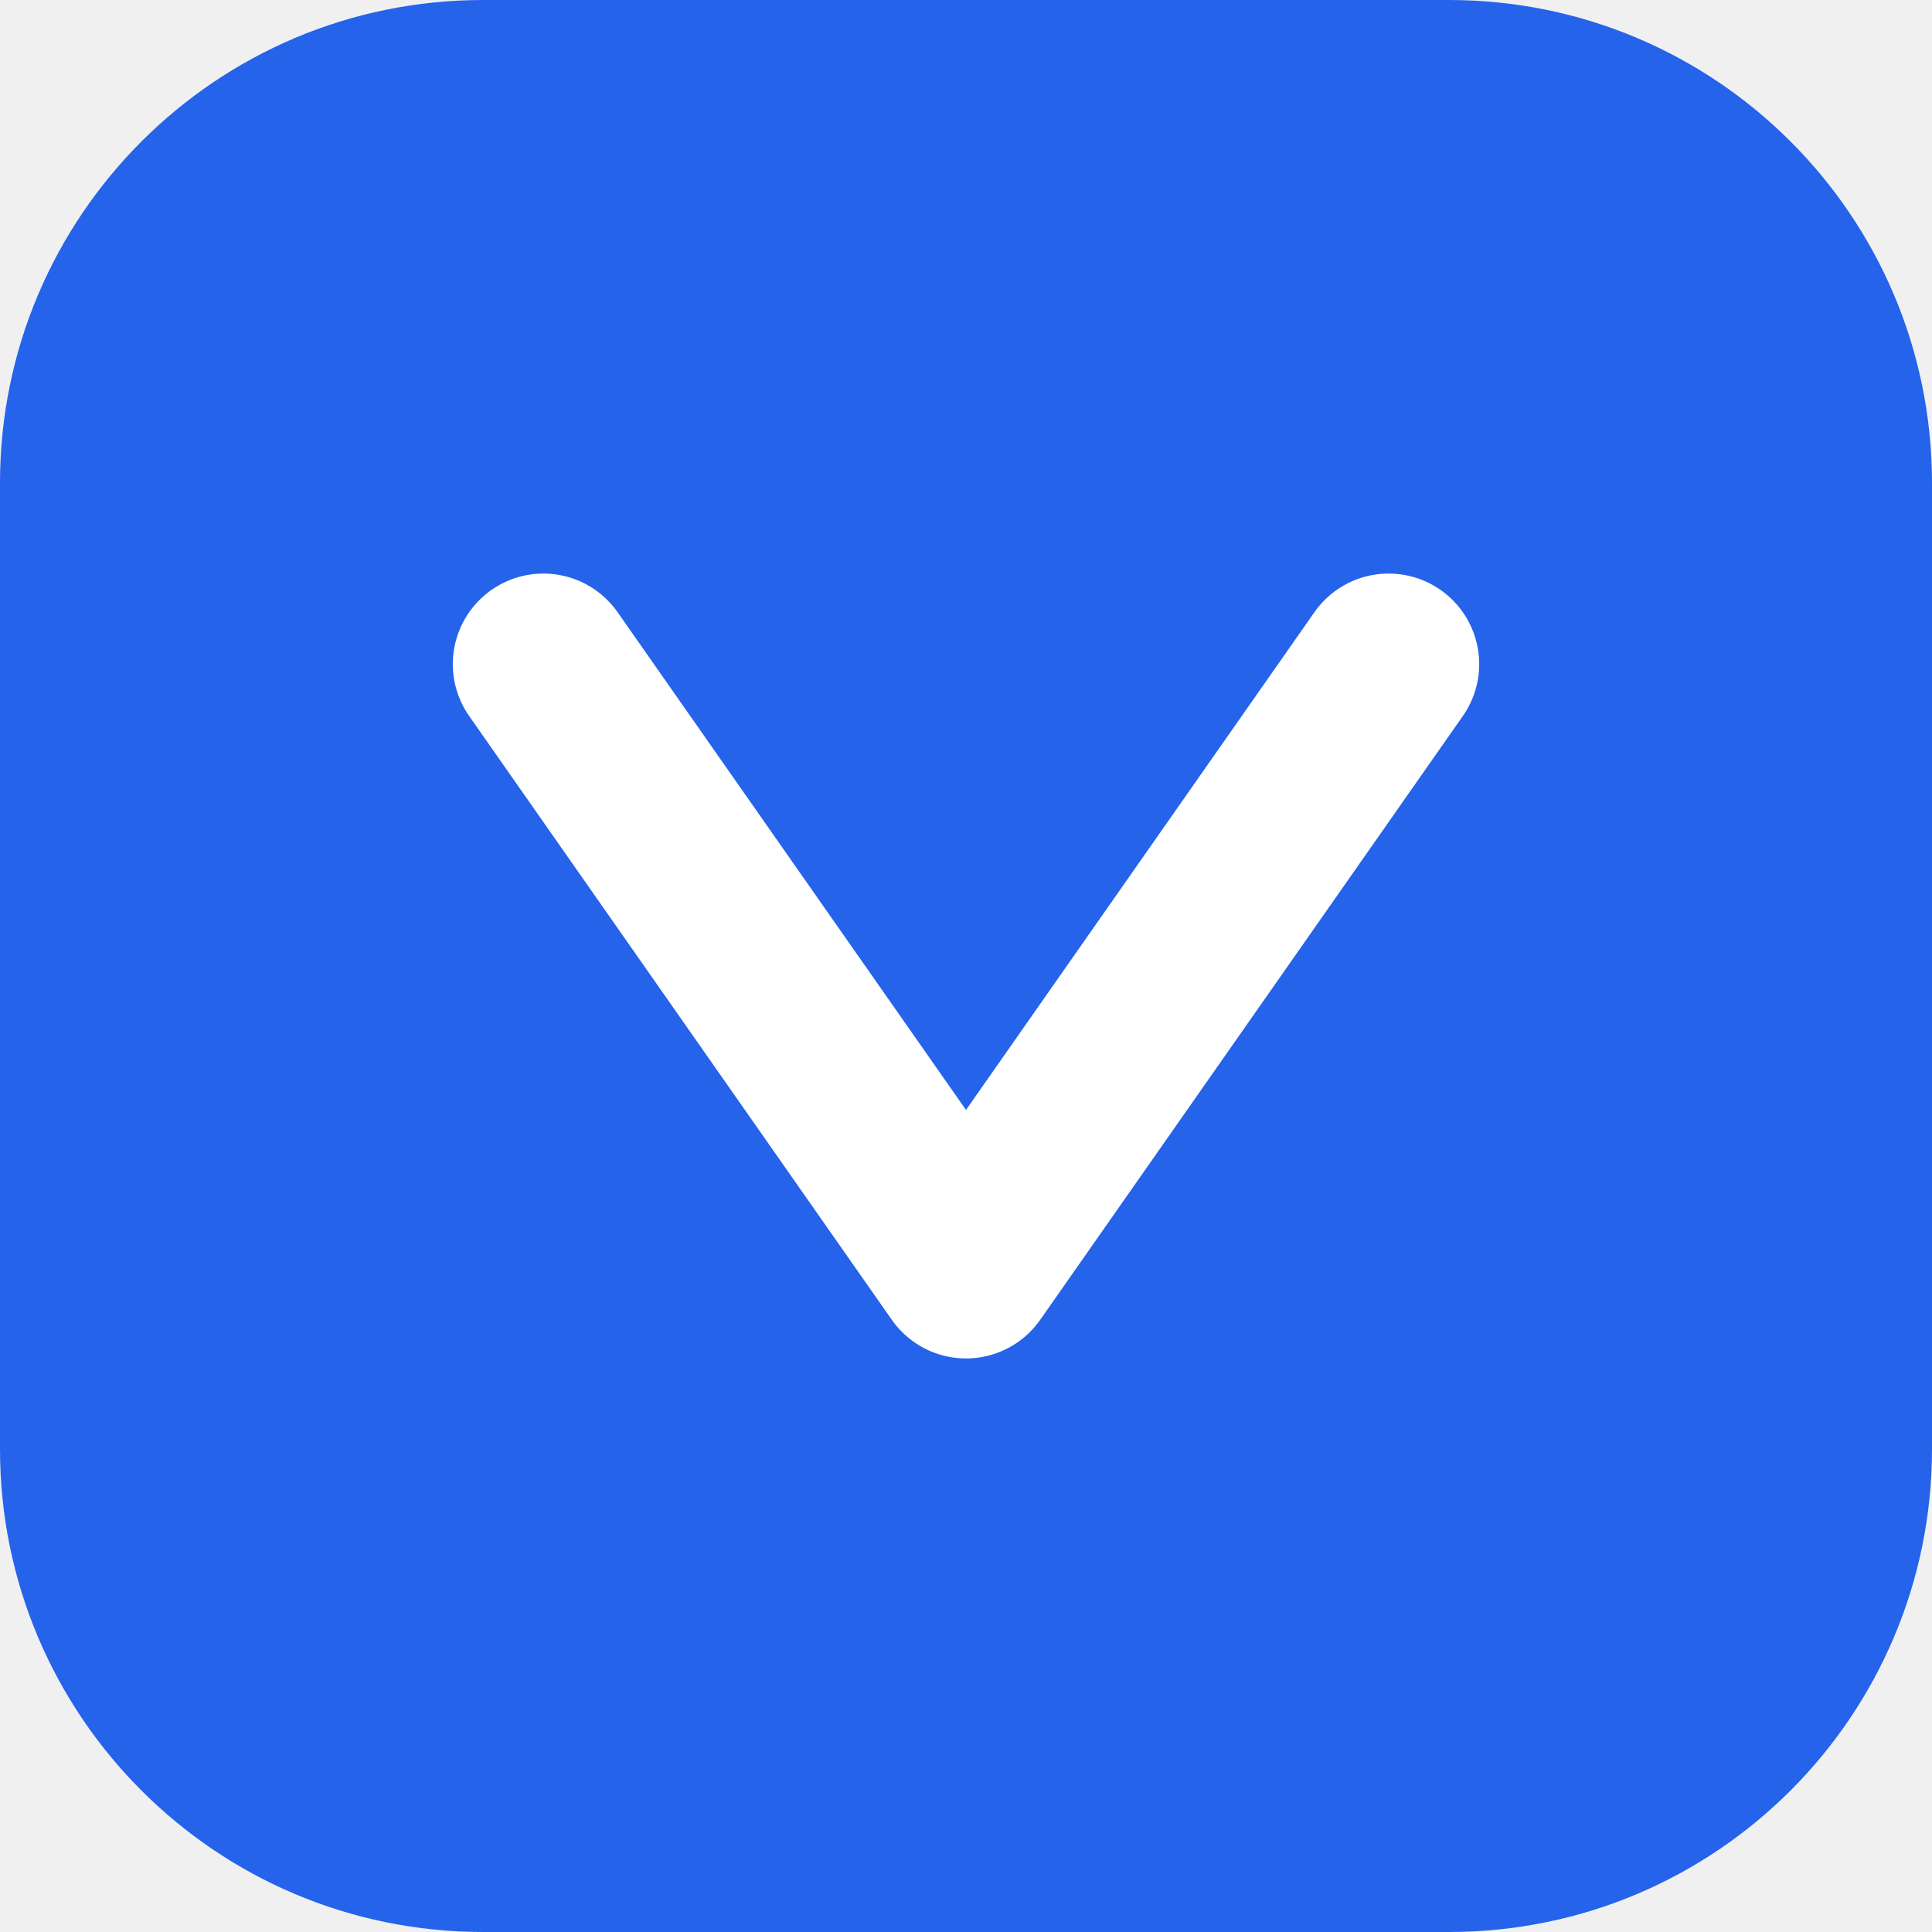
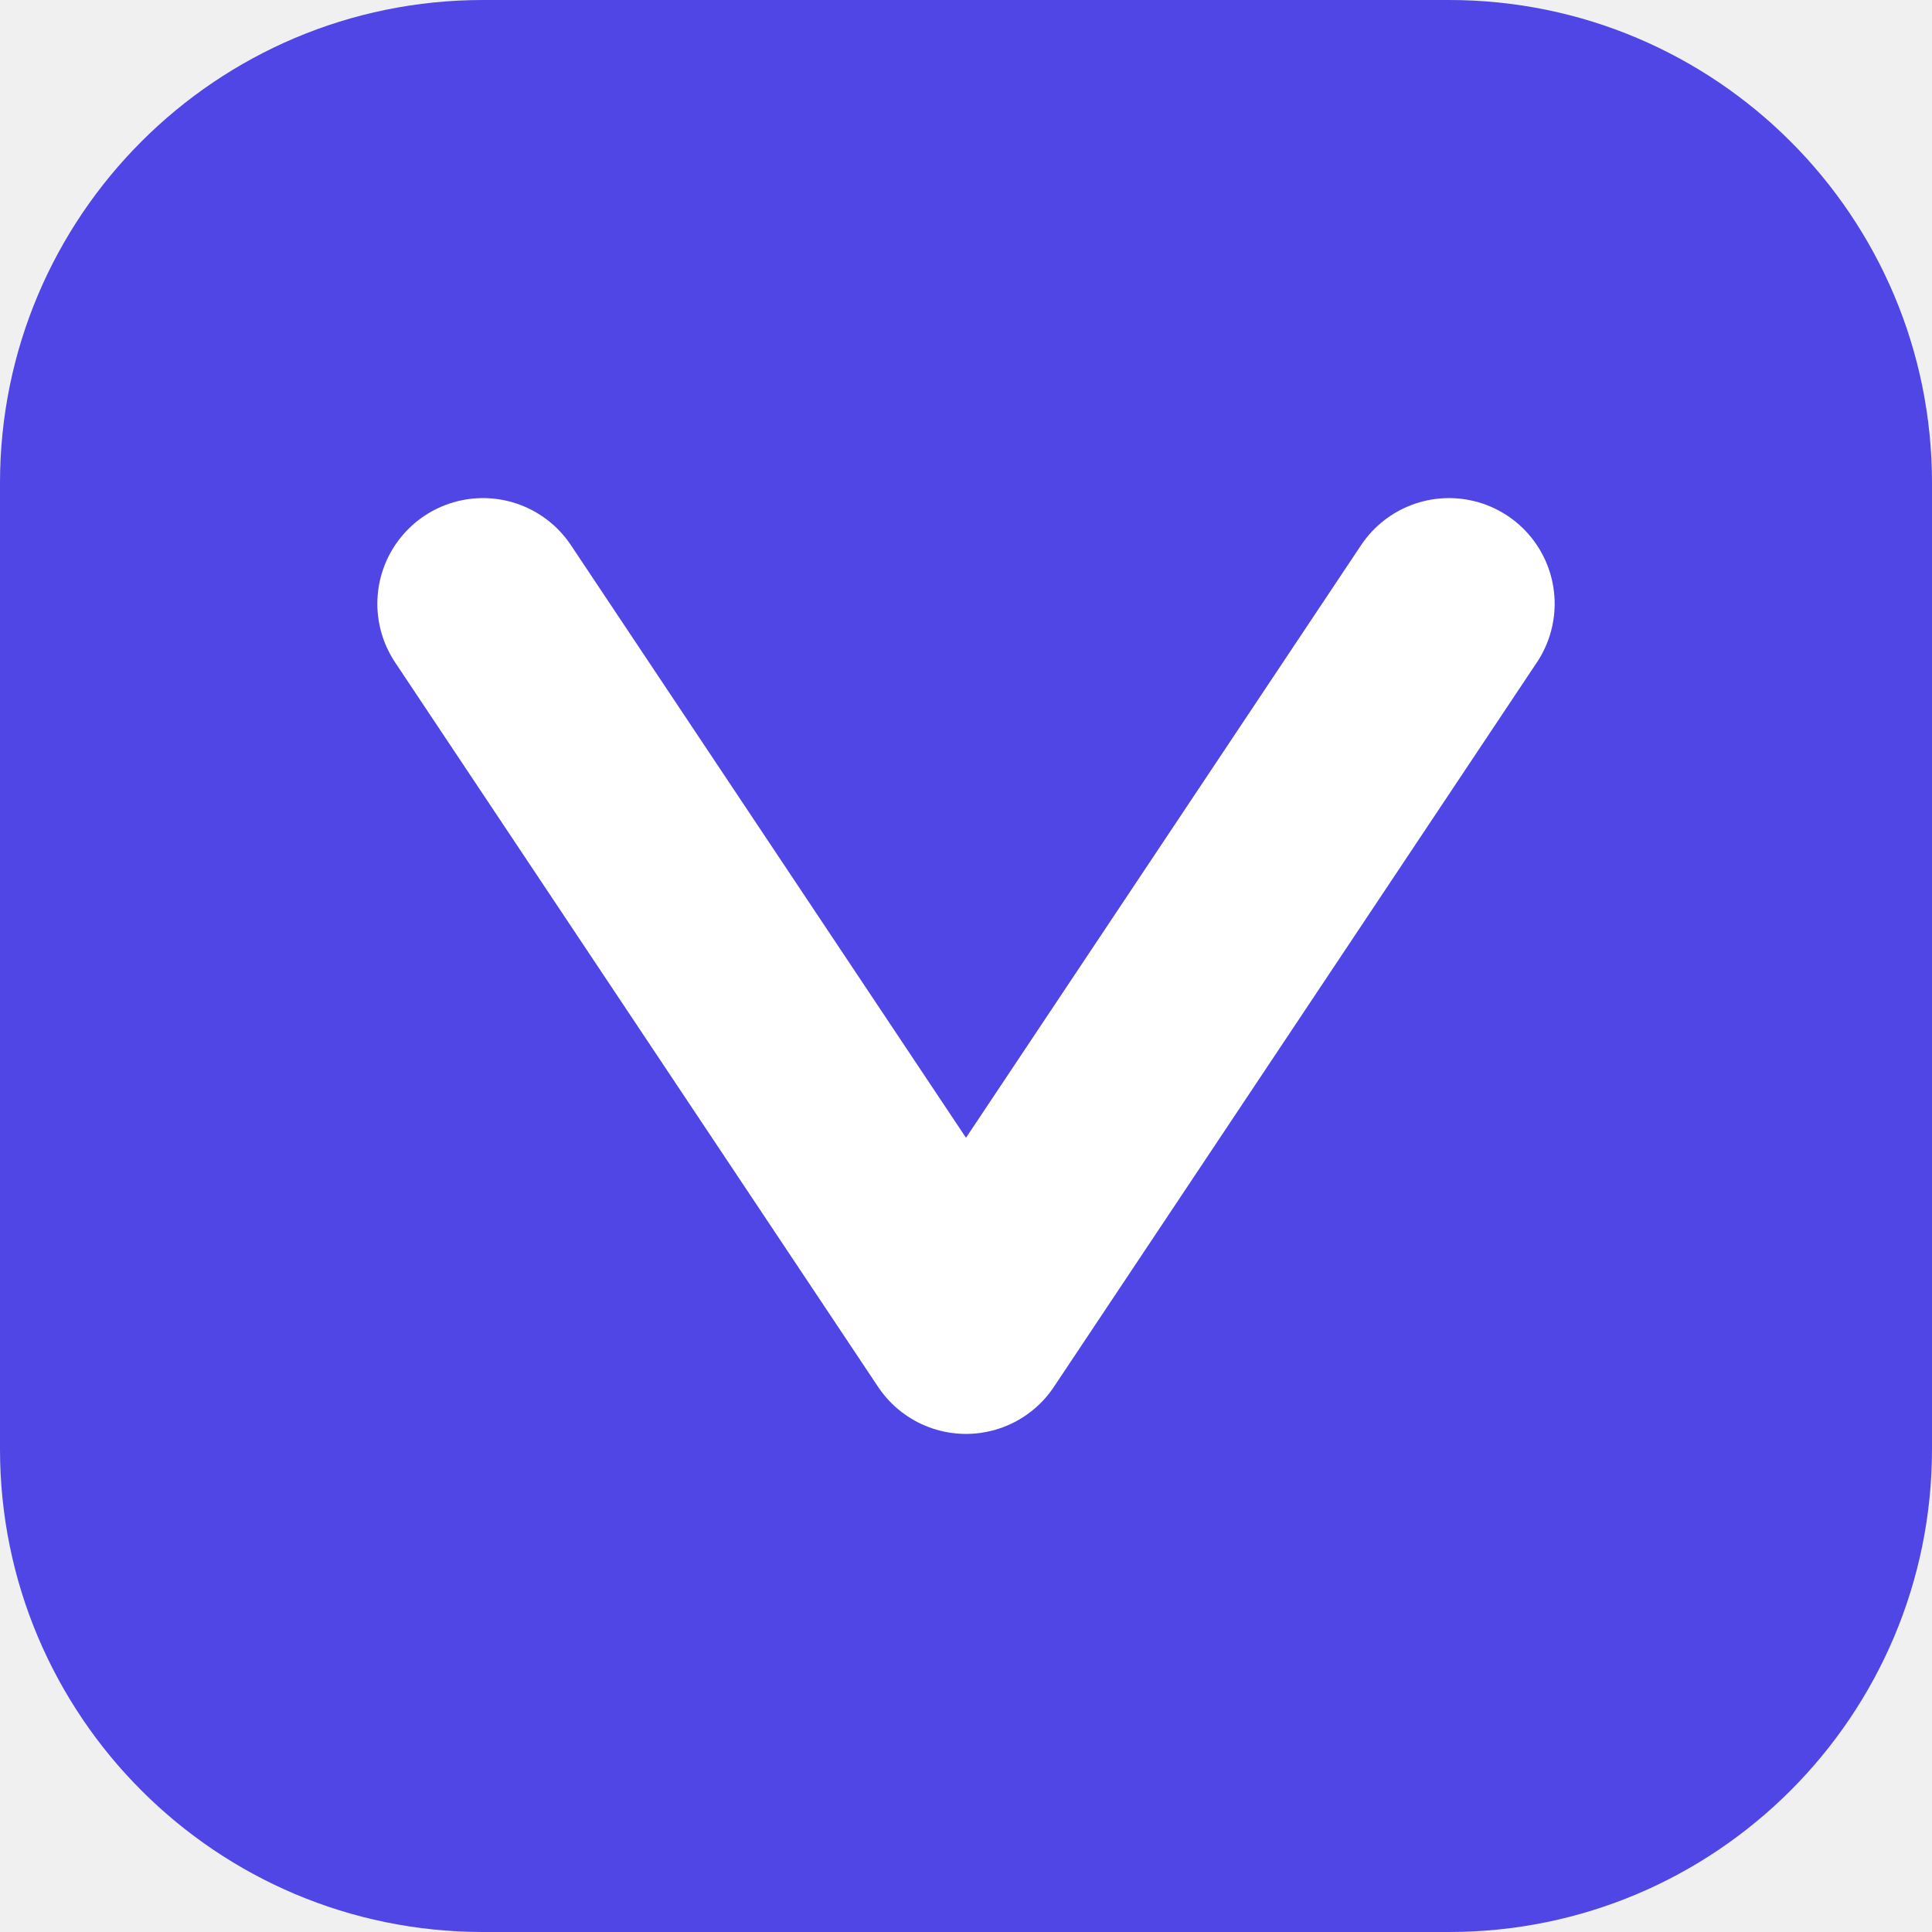
<svg xmlns="http://www.w3.org/2000/svg" width="32" height="32" viewBox="0 0 32 32" fill="none">
-   <rect width="32" height="32" rx="8" fill="#2563EB" />
-   <path d="M9 11L16 21L23 11" stroke="white" stroke-width="3" stroke-linecap="round" stroke-linejoin="round" />
+   <rect width="32" height="32" rx="8" fill="#4F46E5" />
+   <path d="M8 10L16 22L24 10" stroke="white" stroke-width="3.5" stroke-linecap="round" stroke-linejoin="round" />
</svg>
